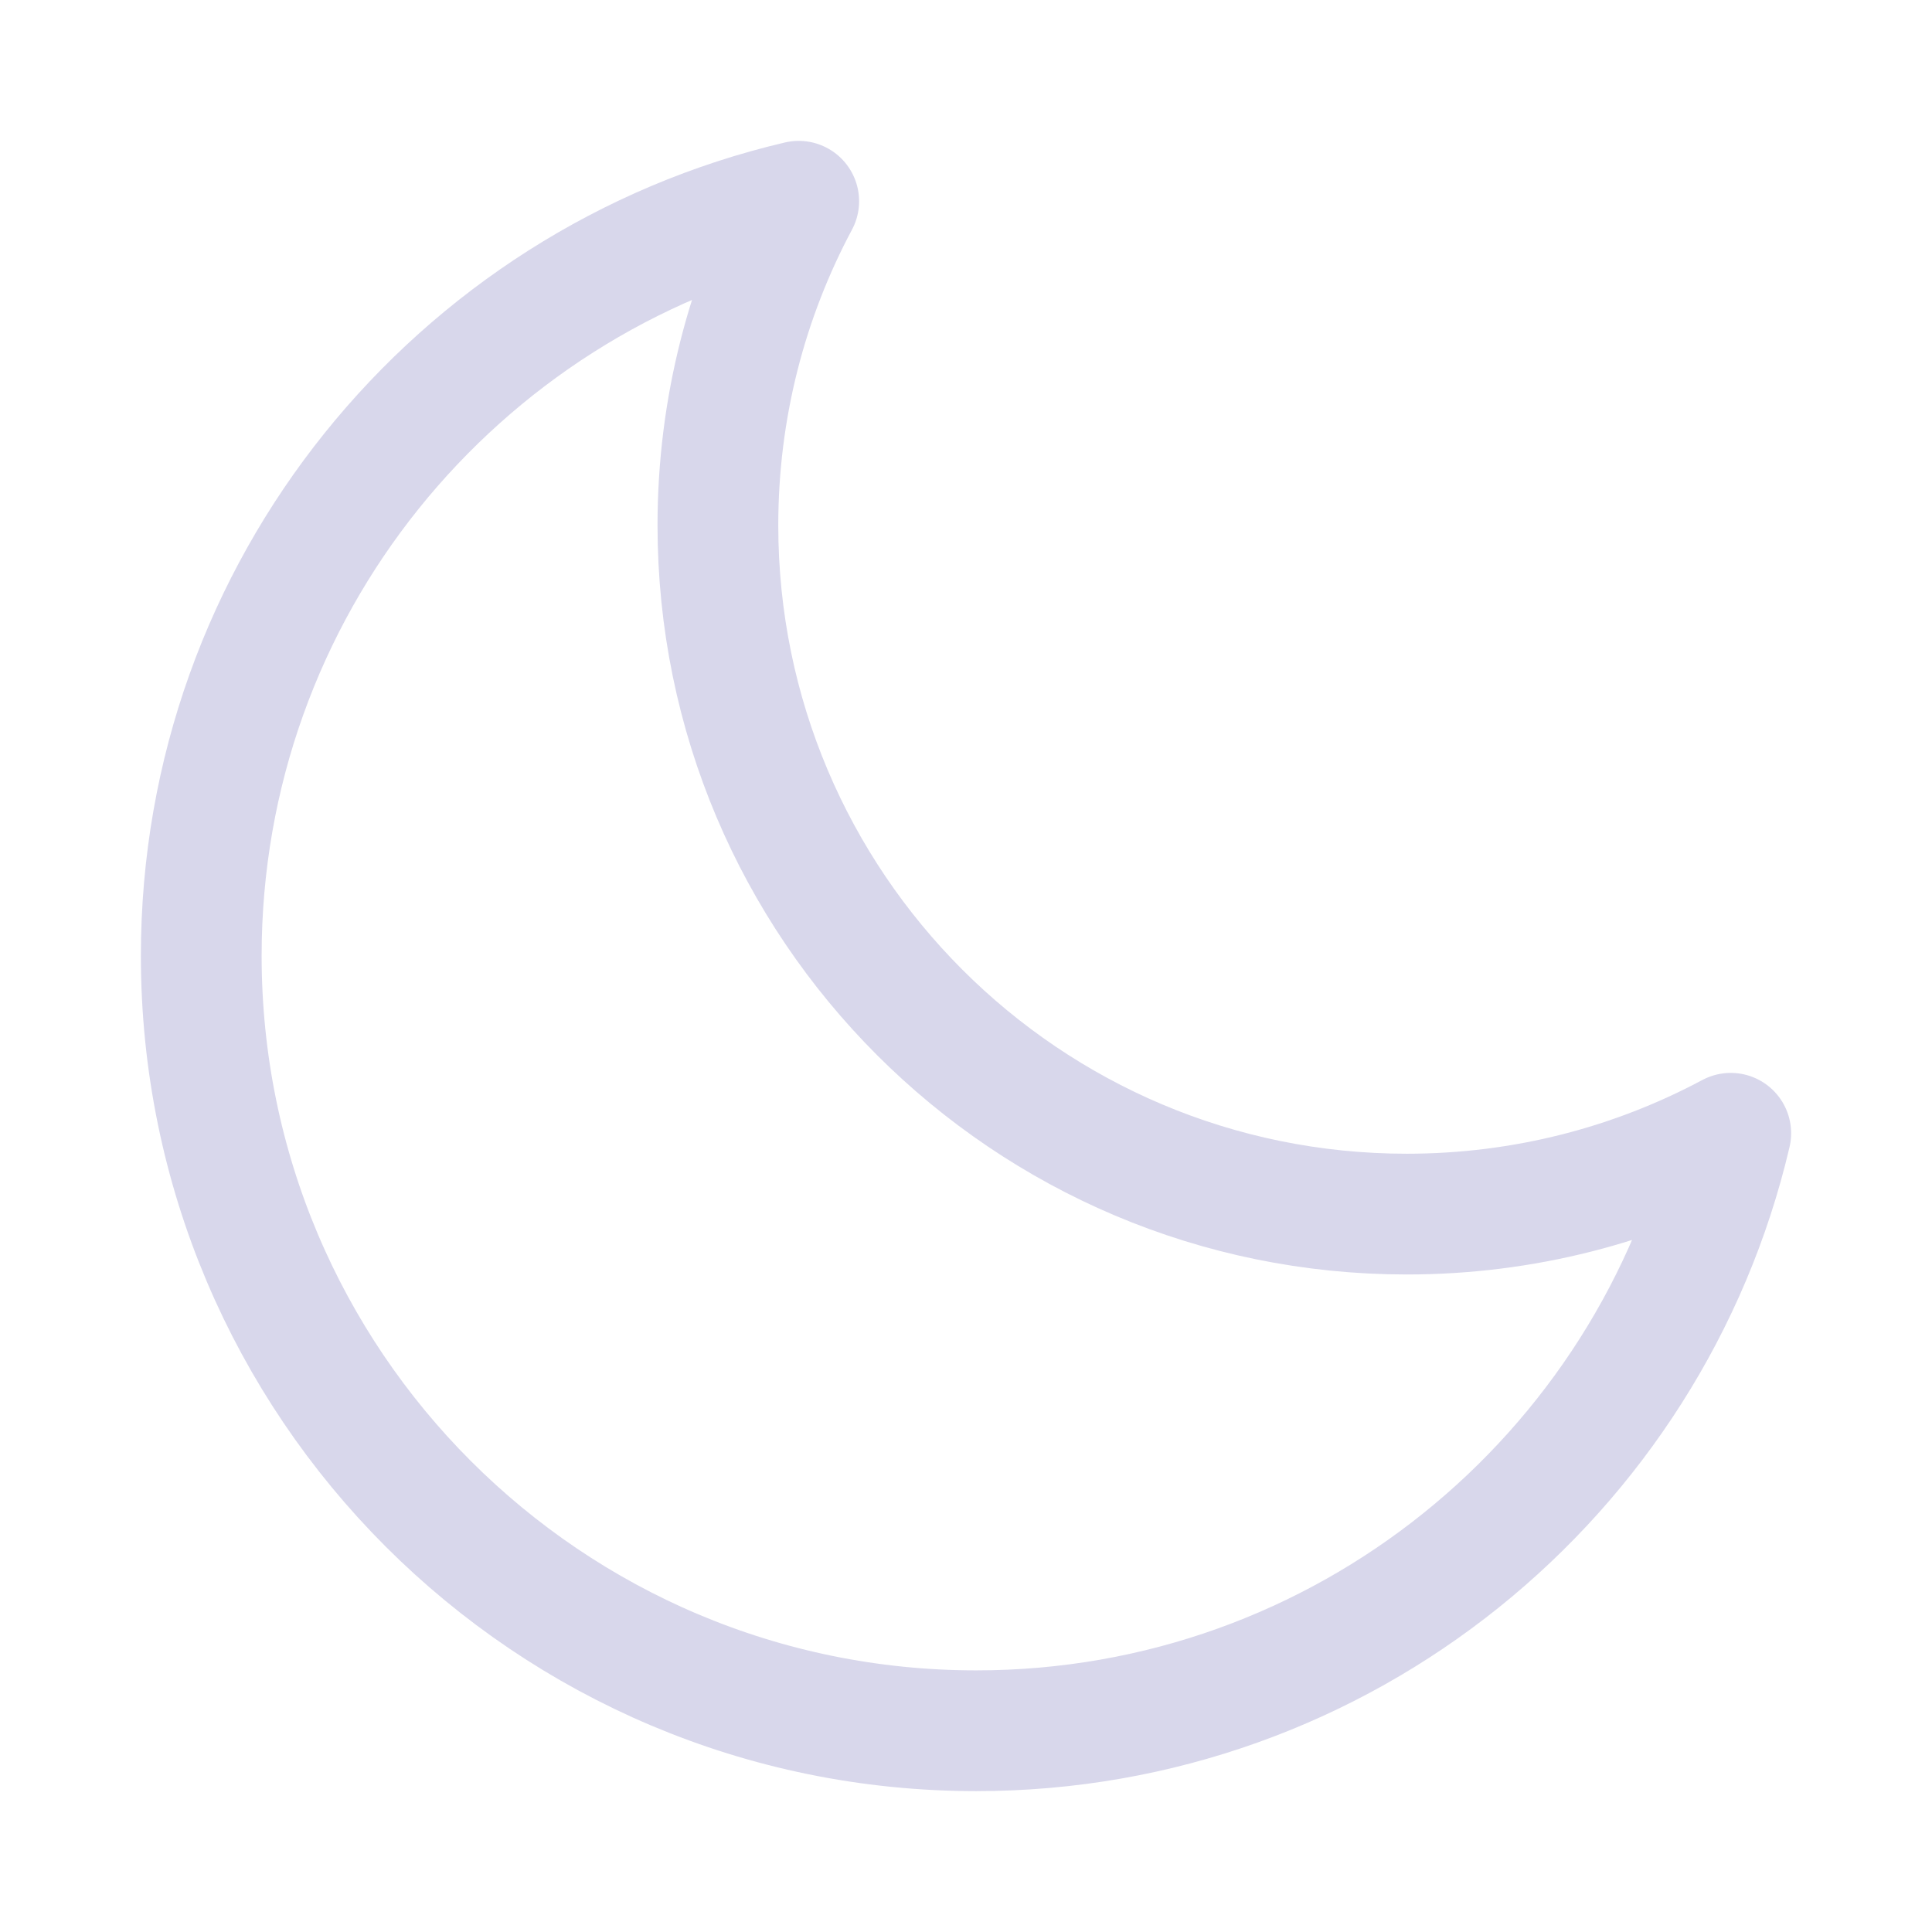
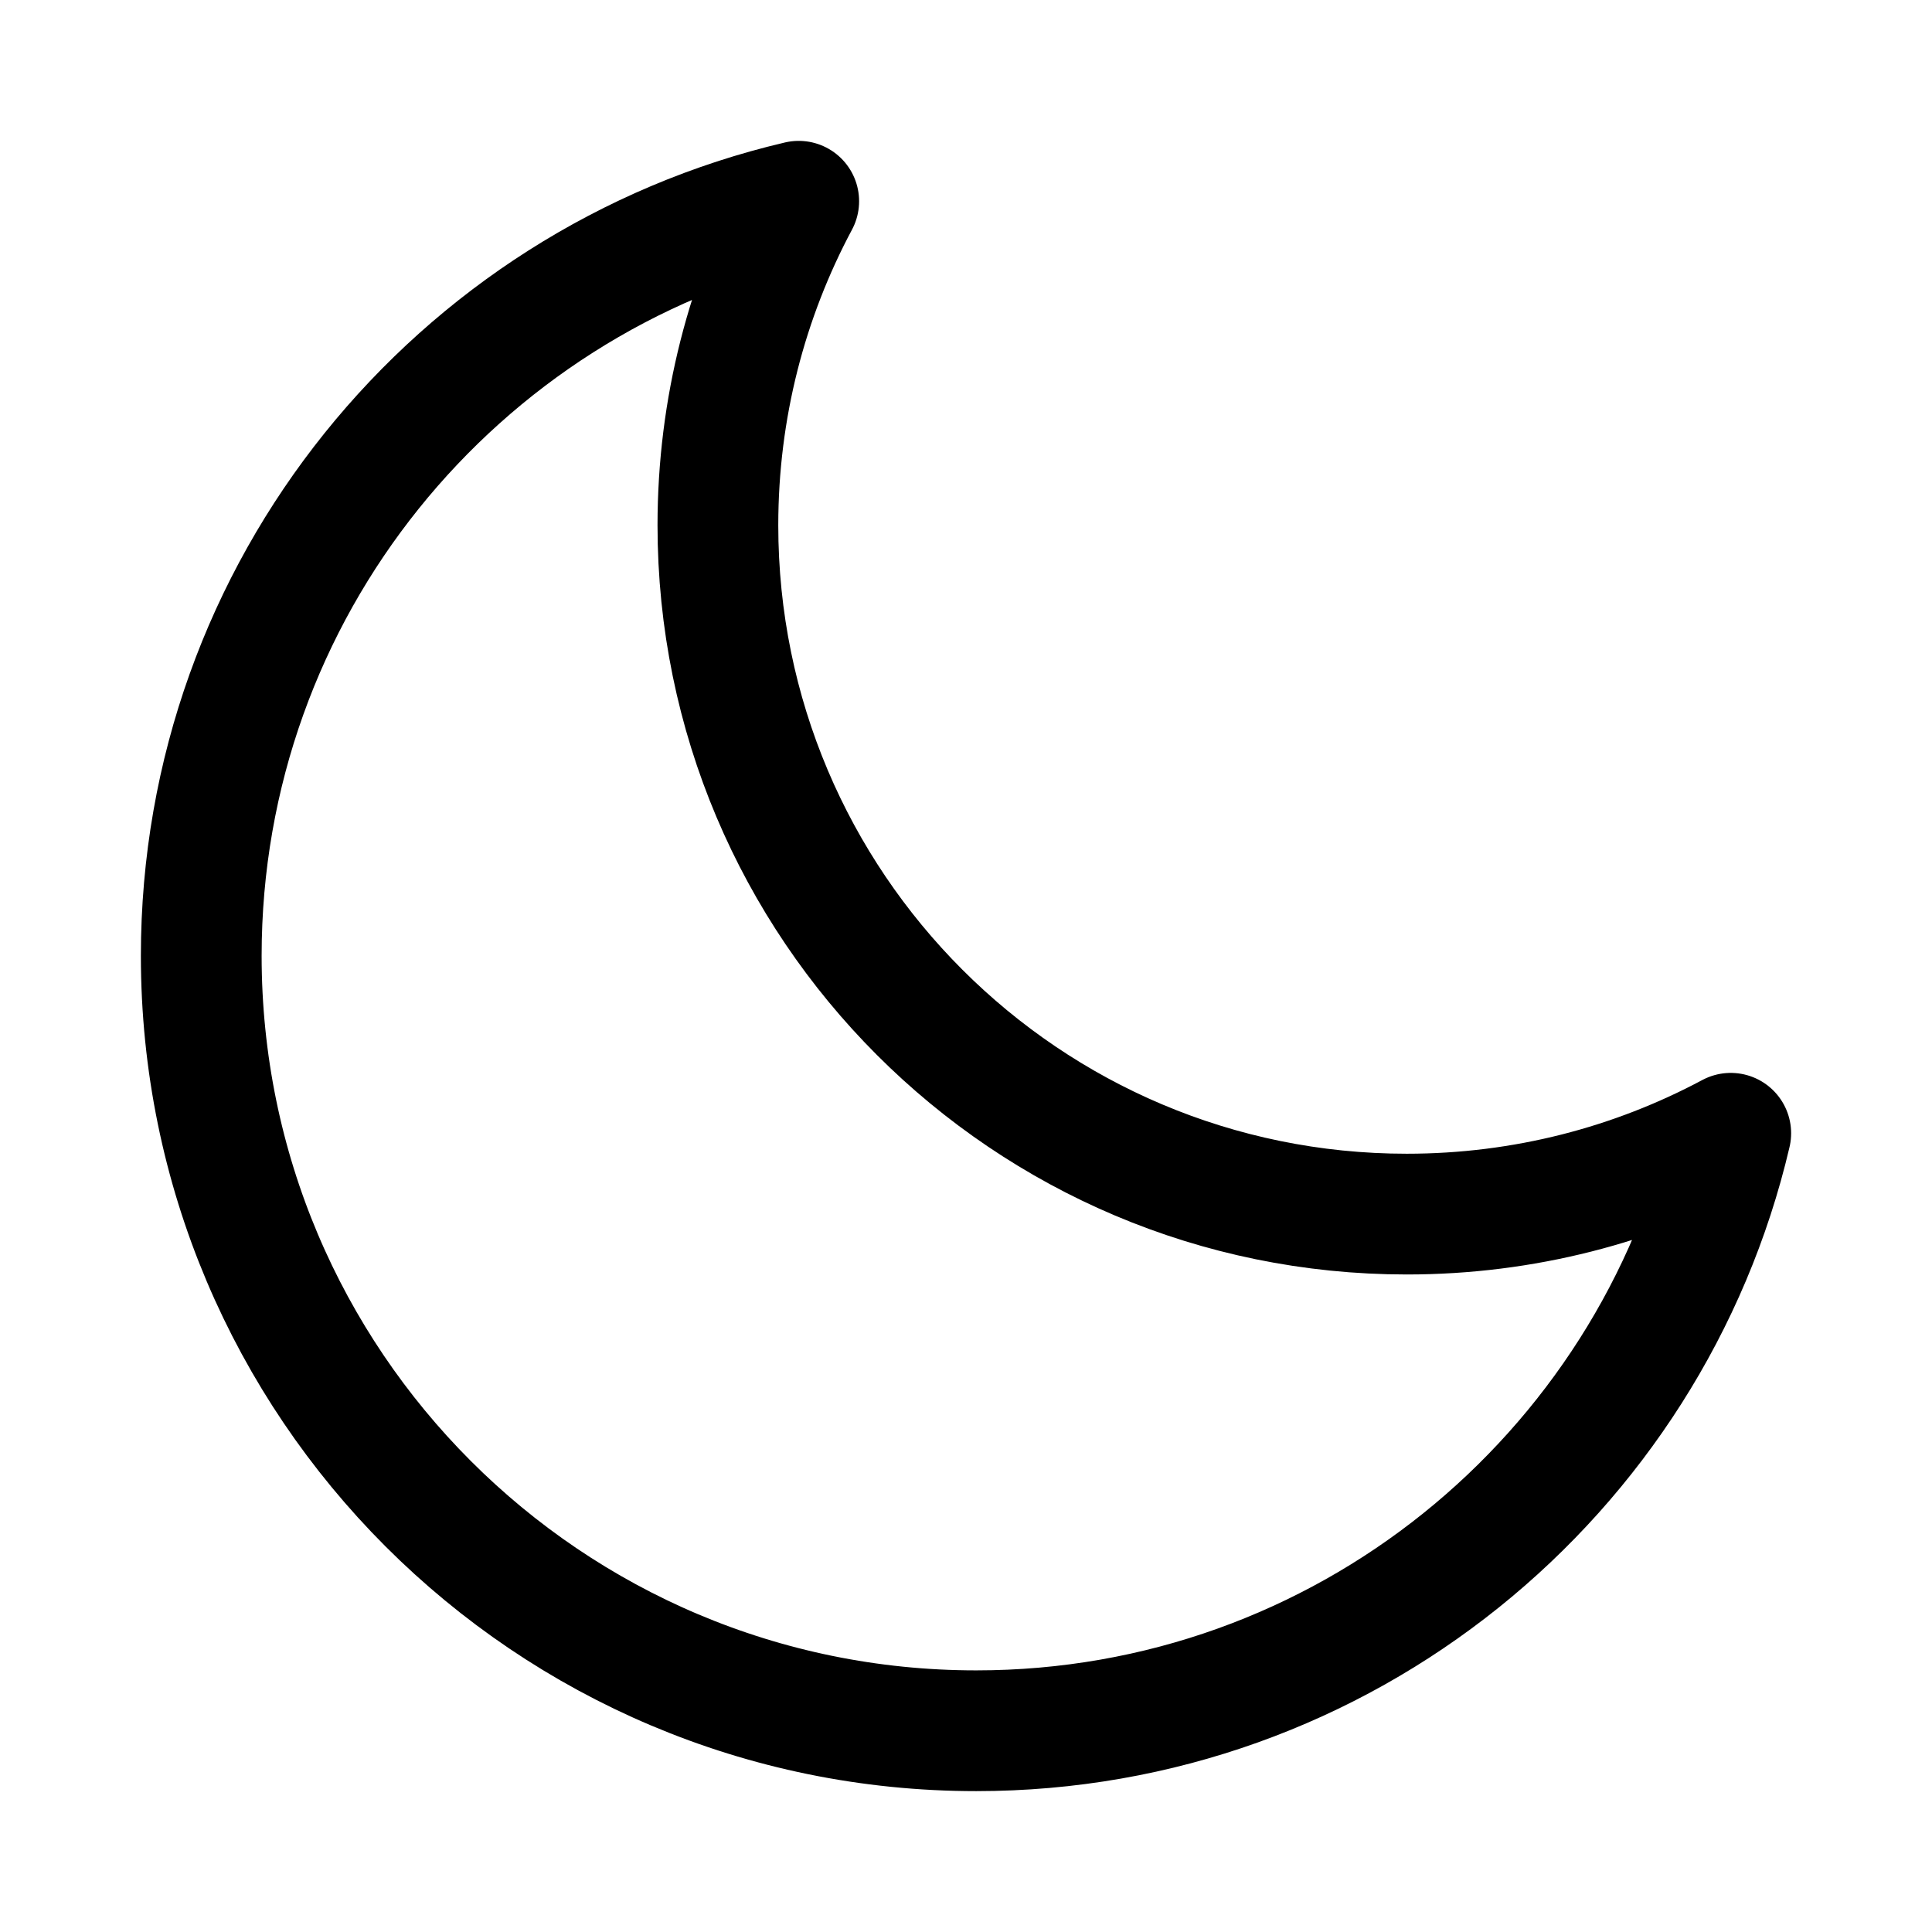
- <svg xmlns="http://www.w3.org/2000/svg" viewBox="0 0 24 24" width="28" height="28" color="#d8d7eb" fill="none">
+ <svg xmlns="http://www.w3.org/2000/svg" viewBox="0 0 24 24" width="28" height="28" color="#00000" fill="none">
  <path d="M21.5 14.078C20.3 14.719 18.93 15.082 17.475 15.082C12.749 15.082 8.918 11.251 8.918 6.525C8.918 5.07 9.281 3.7 9.922 2.5C5.668 3.497 2.5 7.315 2.5 11.873C2.5 17.19 6.81 21.5 12.127 21.5C16.685 21.5 20.503 18.332 21.5 14.078Z" stroke="currentColor" stroke-width="1.5" stroke-linecap="round" stroke-linejoin="round" />
</svg>
